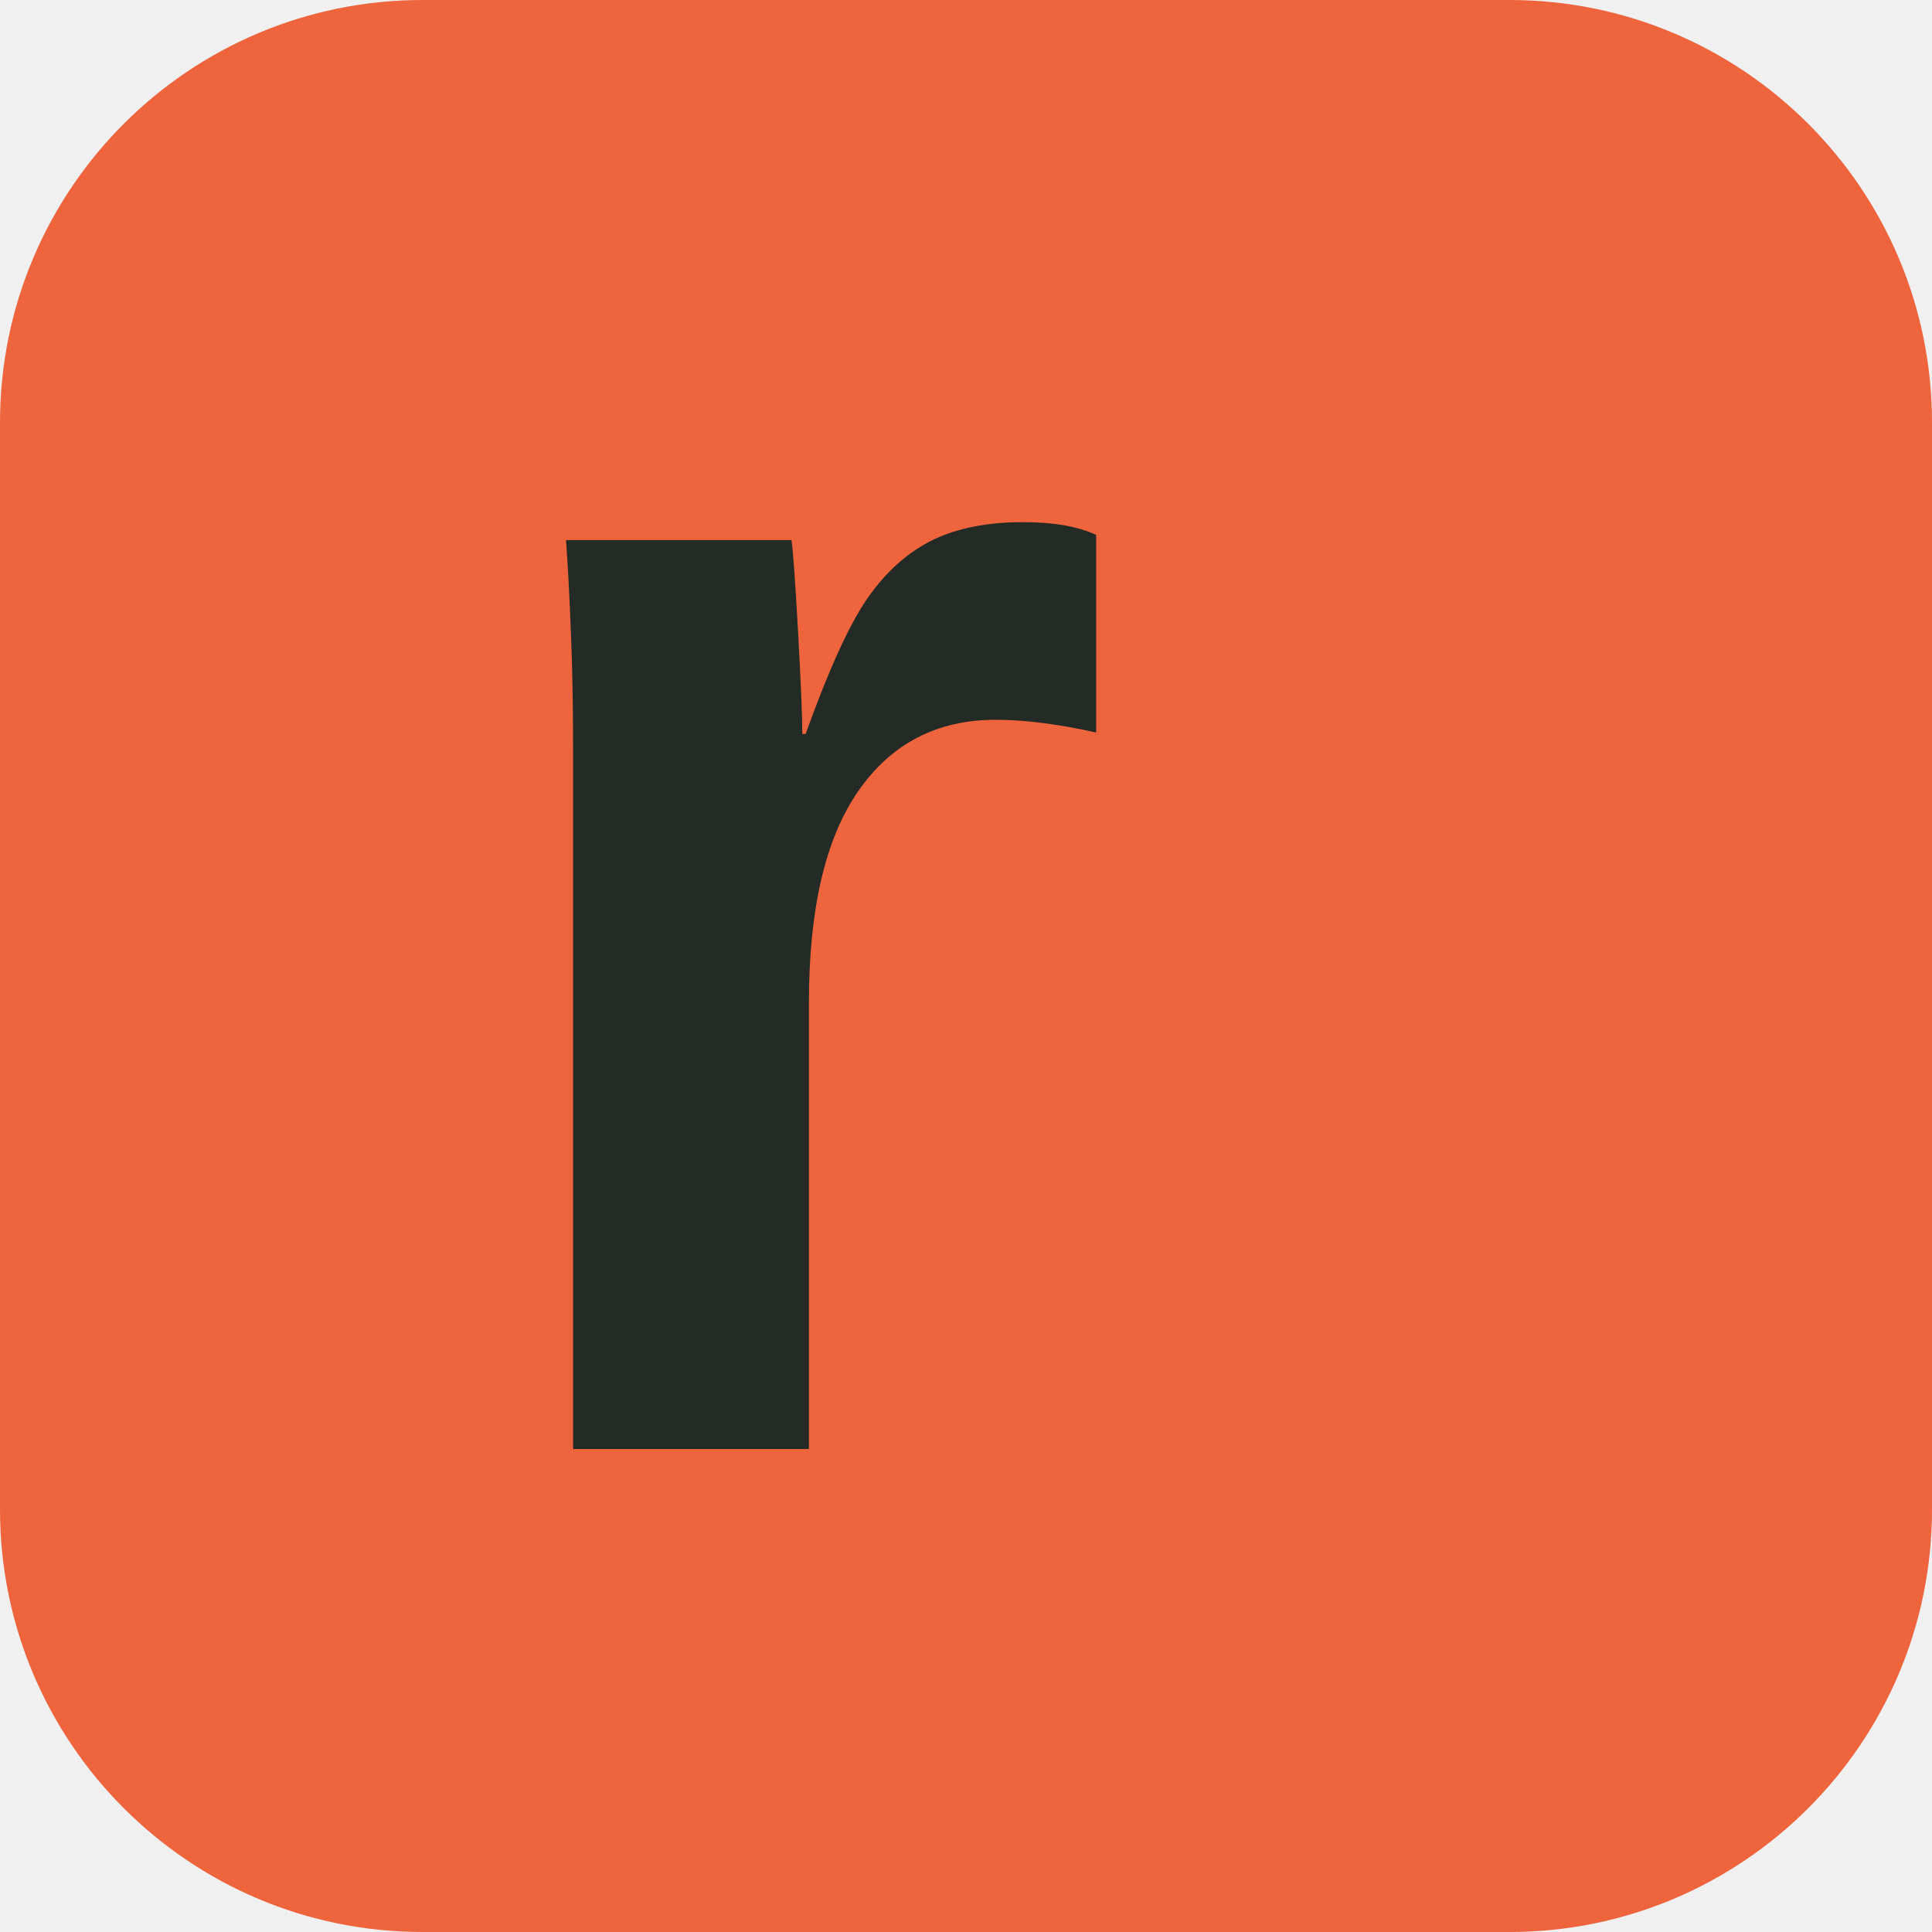
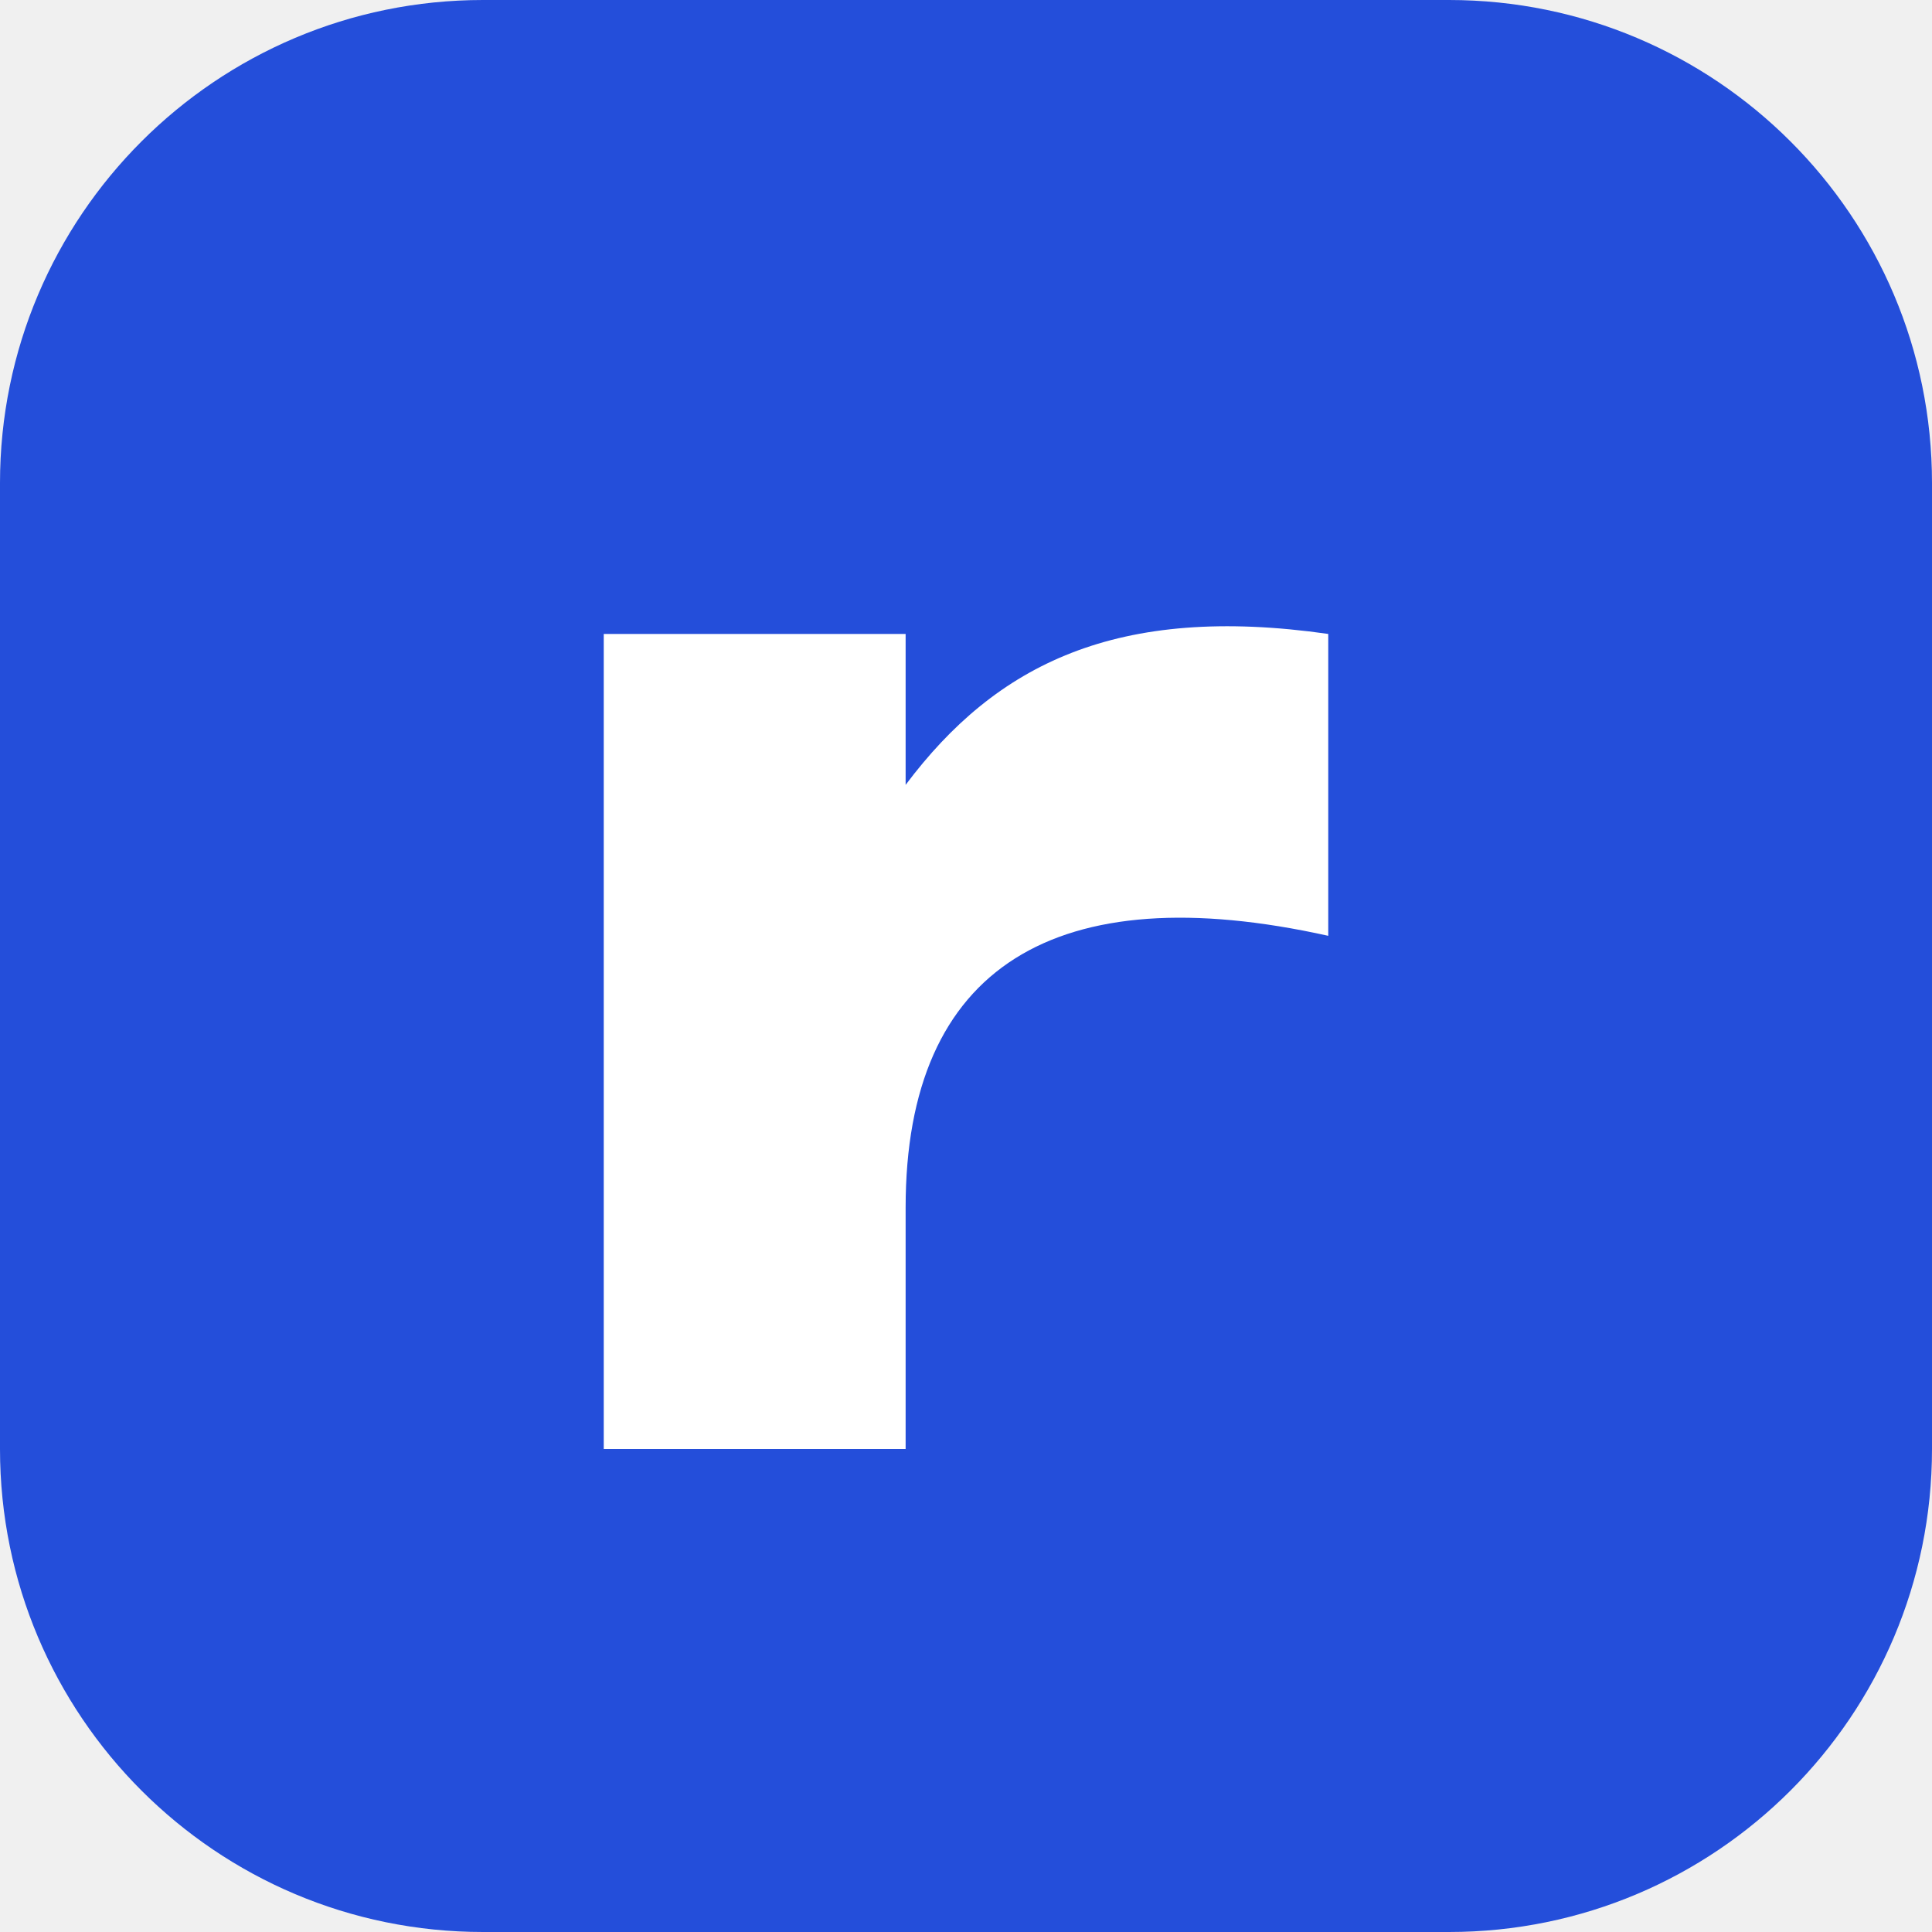
<svg xmlns="http://www.w3.org/2000/svg" viewBox="0 0 64 64">
-   <rect width="64" height="64" rx="14" fill="#ee643c" />
-   <text x="15" y="48" fill="#242b26" font-family="Arial,sans-serif" font-weight="700" font-size="57">r</text>
+   <rect width="64" height="64" rx="16" fill="#244eda" />
+   <path fill="#fff" d="M20 48V21h10v5c3-4 7-6 14-5v10c-9-2-14 1-14 9v8Z" />
</svg>
